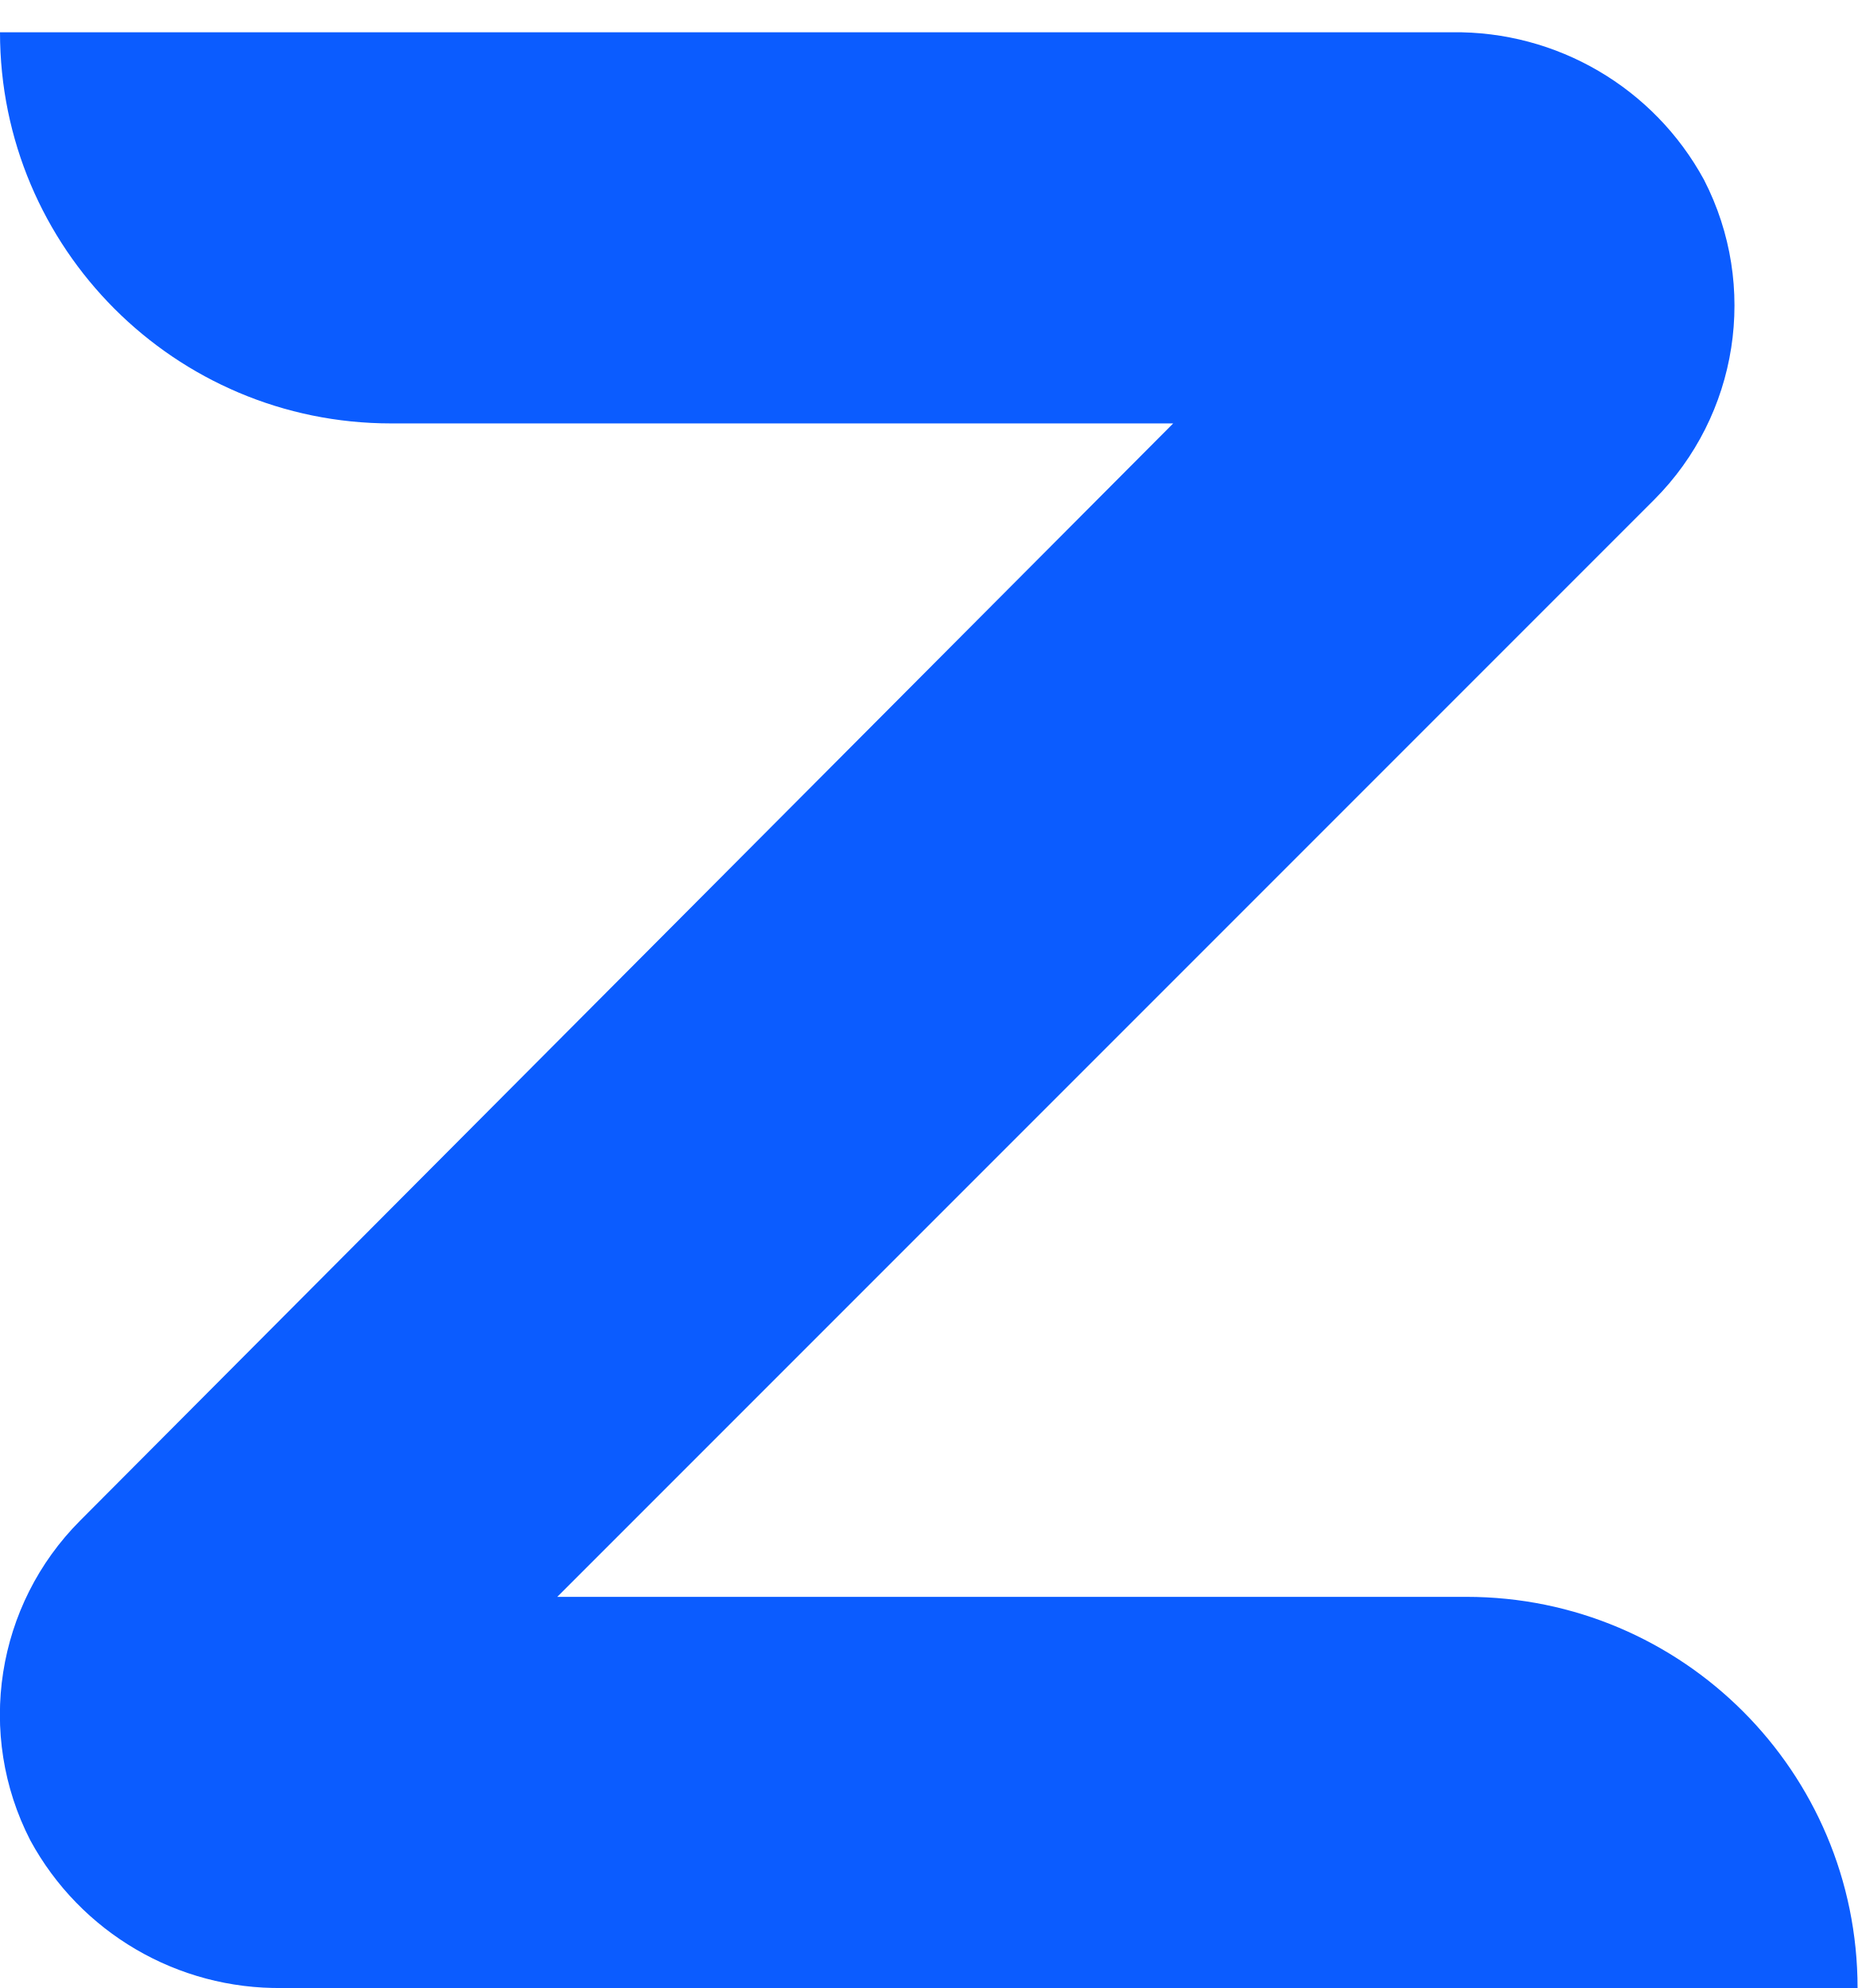
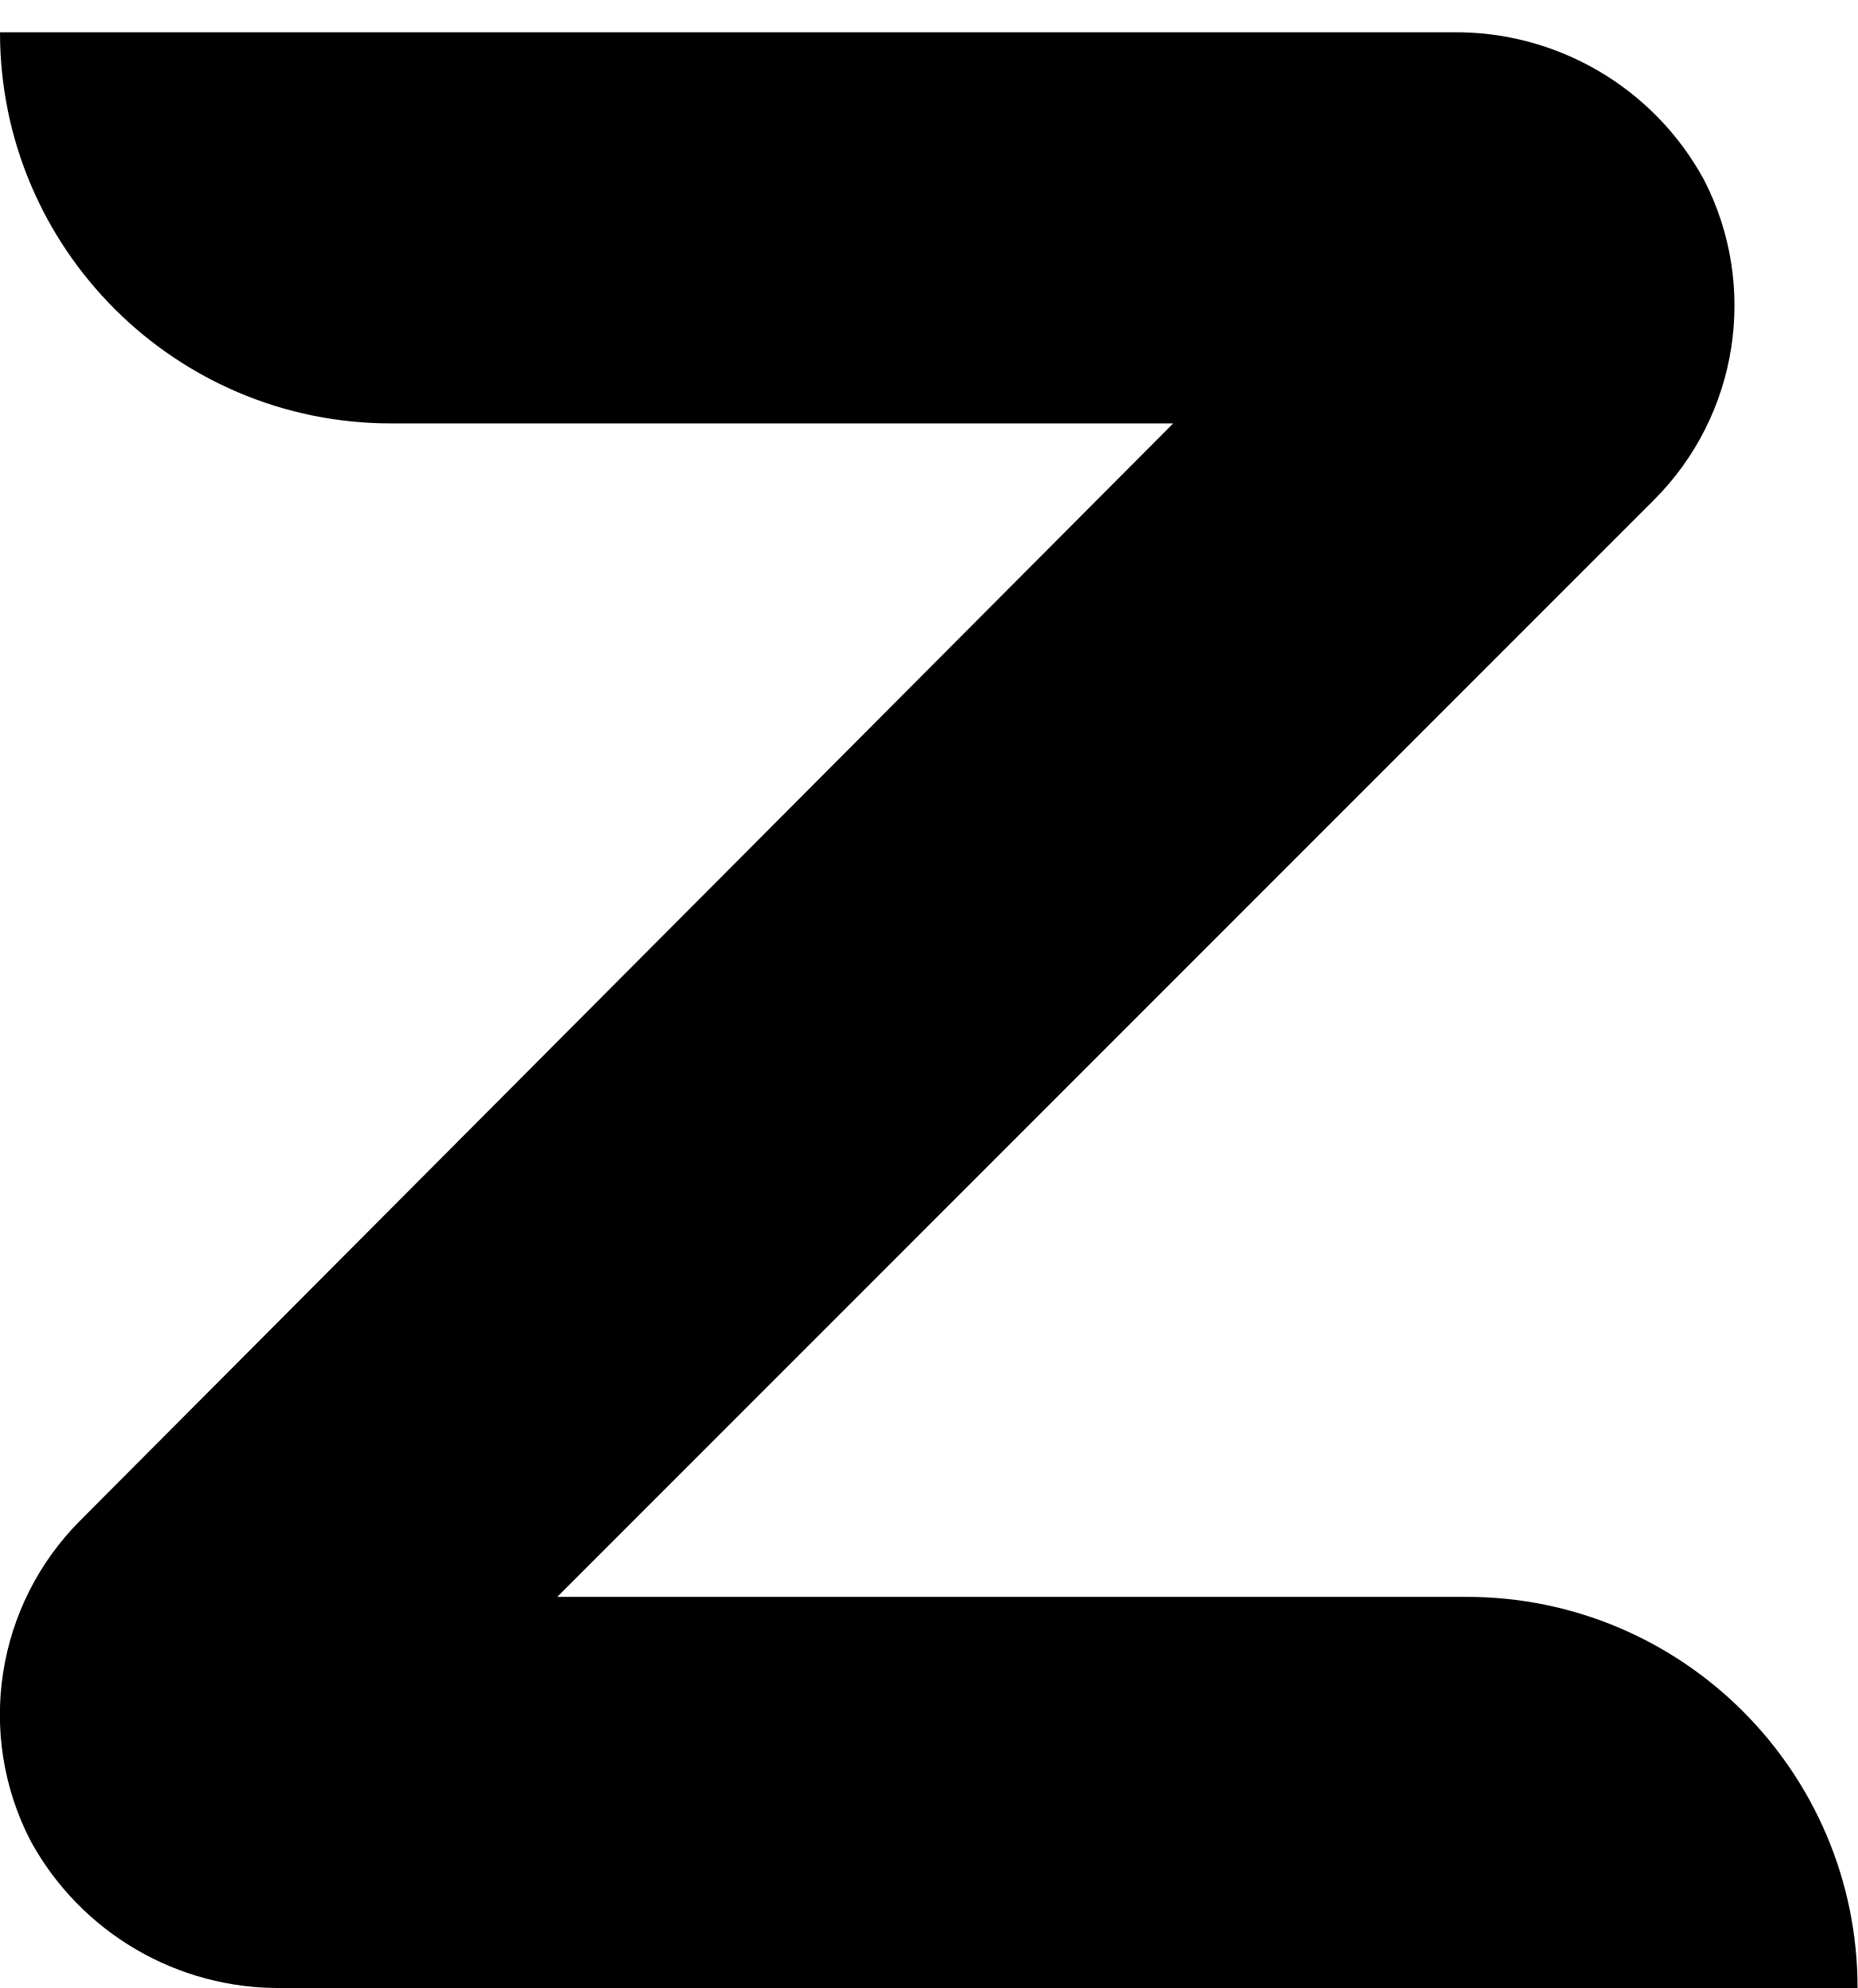
- <svg xmlns="http://www.w3.org/2000/svg" viewBox="0 0 19 20.33" fill="none">
-   <path fill="#0b5cff" d="M19,20.33H2.89A2.89,2.89,0,0,1,.31,18.82a2.81,2.81,0,0,1,.51-3.27L12,4.33H4a4,4,0,0,1-4-4H14.85a2.89,2.89,0,0,1,2.58,1.51,2.81,2.81,0,0,1-.51,3.27L5.7,16.33H15A4,4,0,0,1,19,20.33Z" />
+ <svg xmlns="http://www.w3.org/2000/svg" viewBox="0 0 19 20.33" fill="none" aria-hidden="true">
+   <path fill="currentColor" d="M19,20.33H2.89A2.89,2.89,0,0,1,.31,18.82a2.81,2.81,0,0,1,.51-3.27L12,4.33H4a4,4,0,0,1-4-4H14.85a2.89,2.89,0,0,1,2.58,1.51,2.81,2.81,0,0,1-.51,3.27L5.7,16.33H15A4,4,0,0,1,19,20.33Z" />
</svg>
